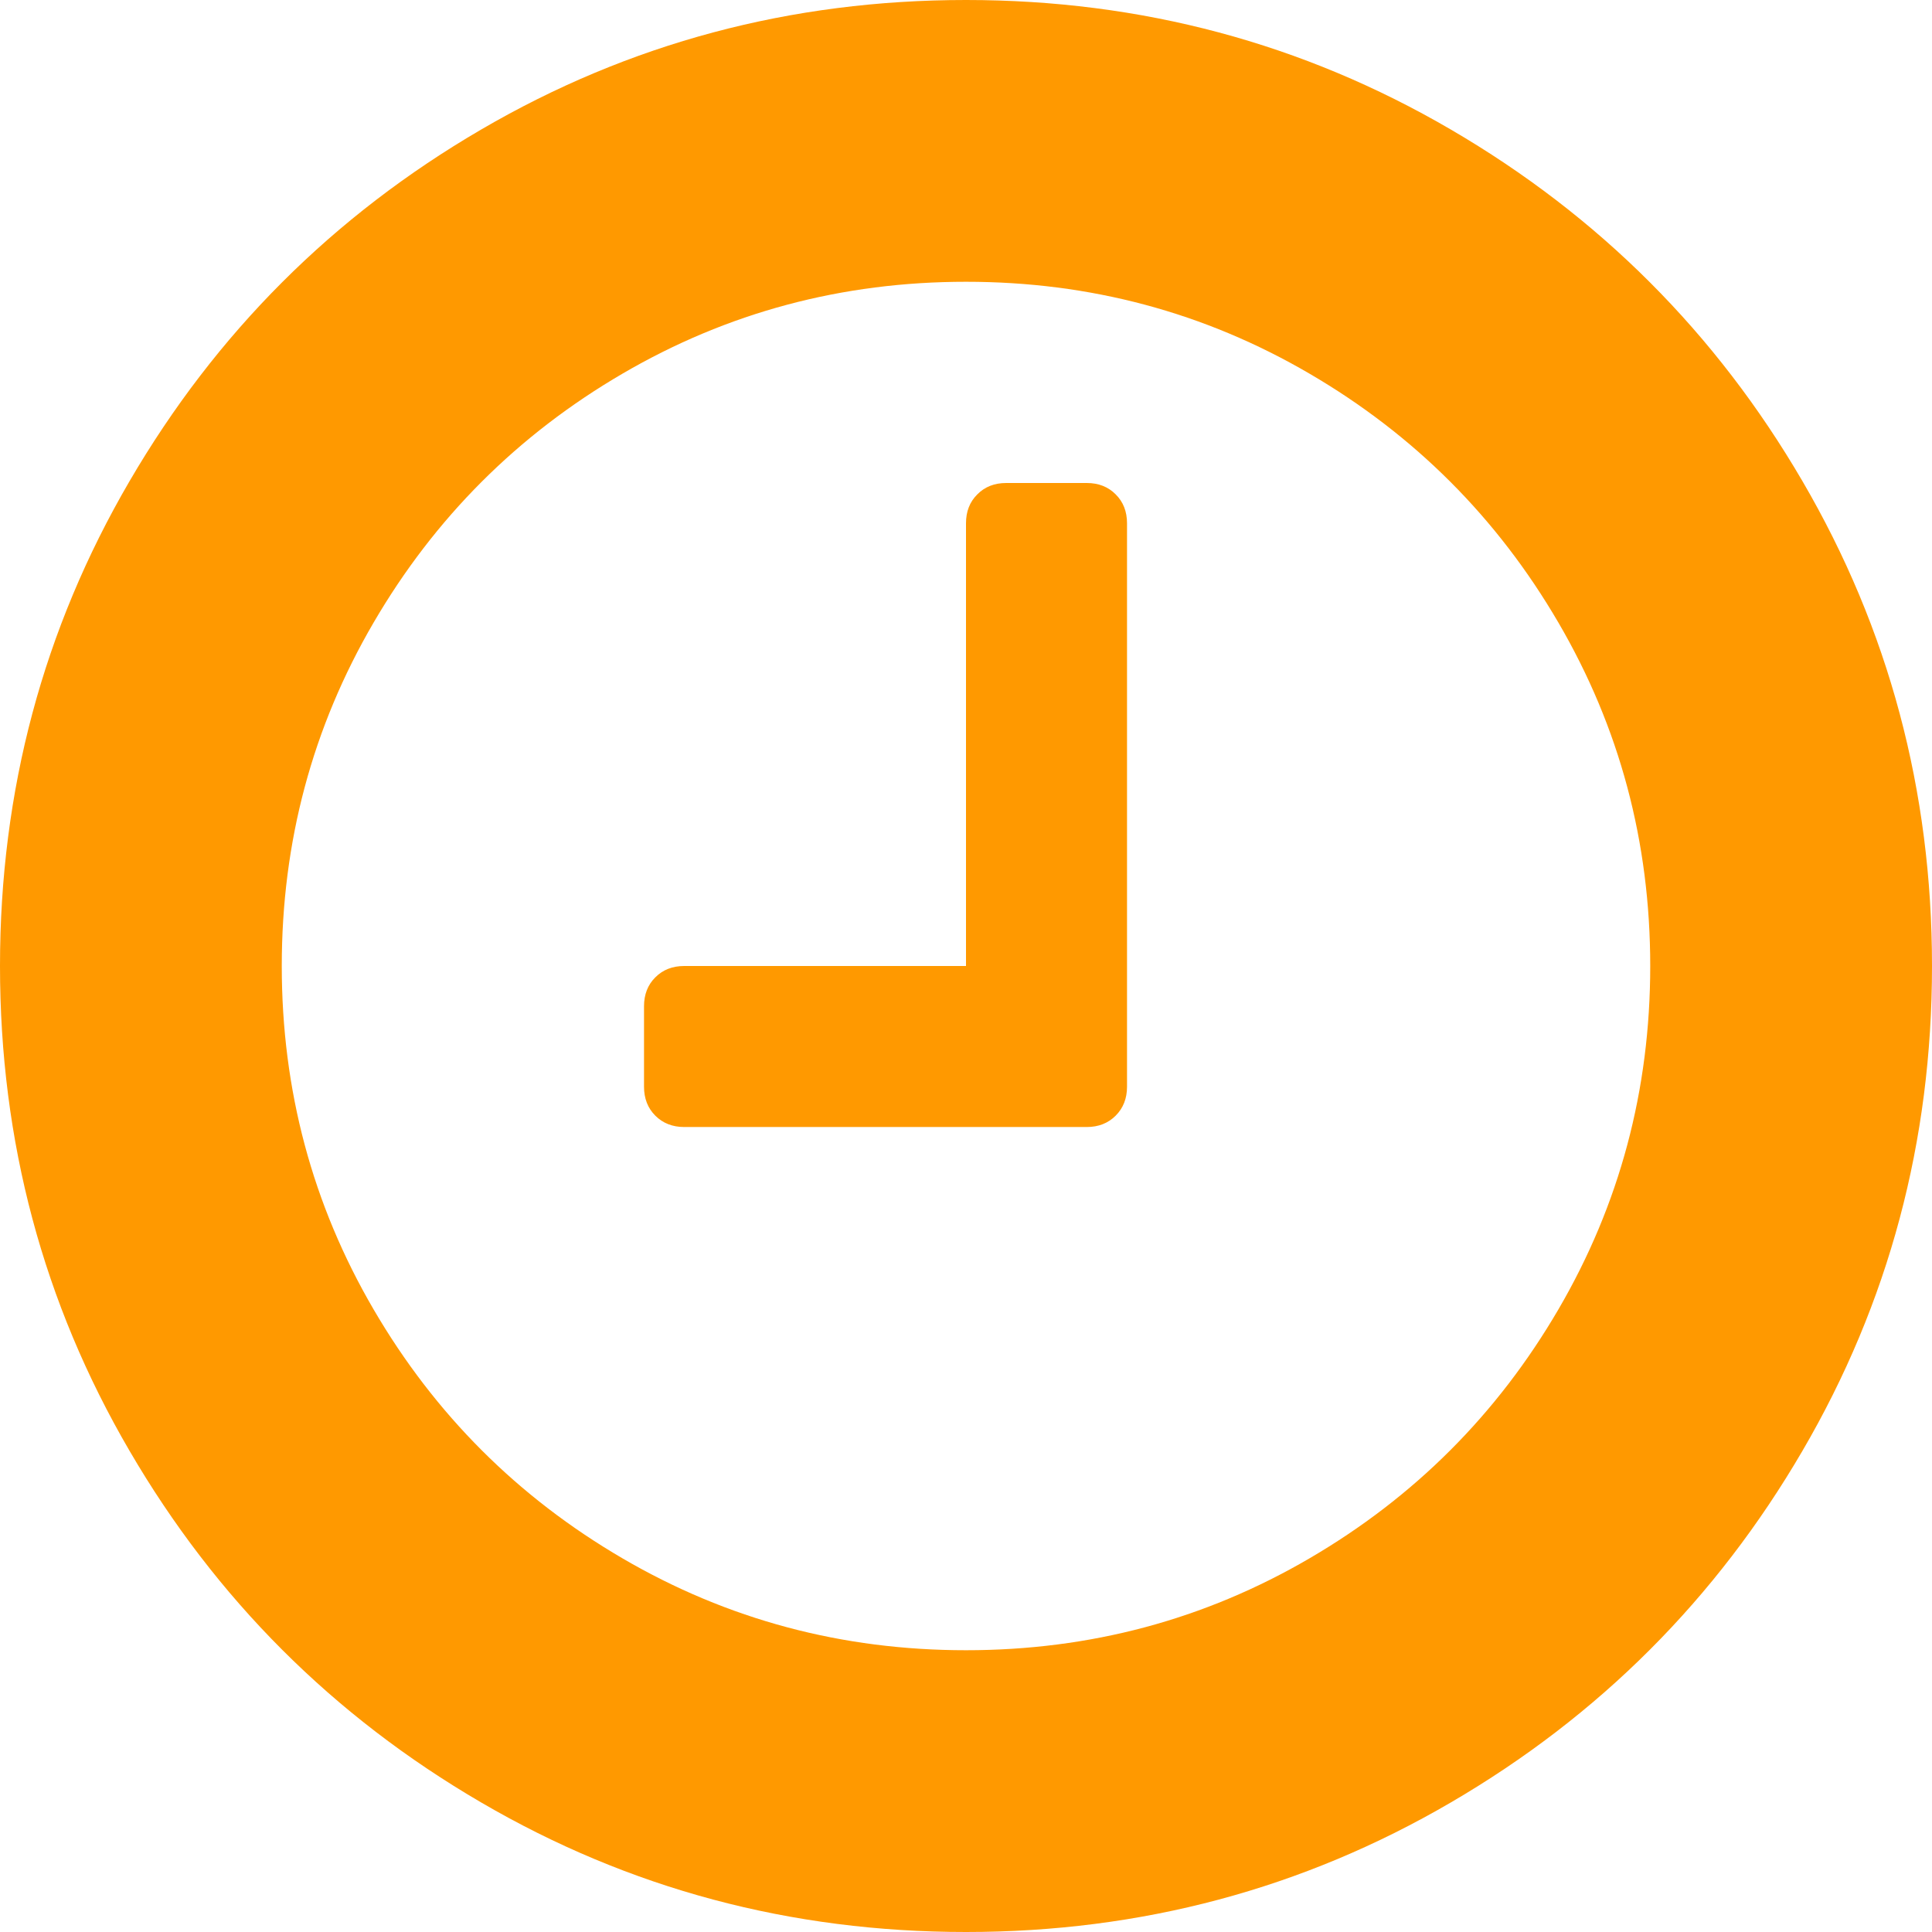
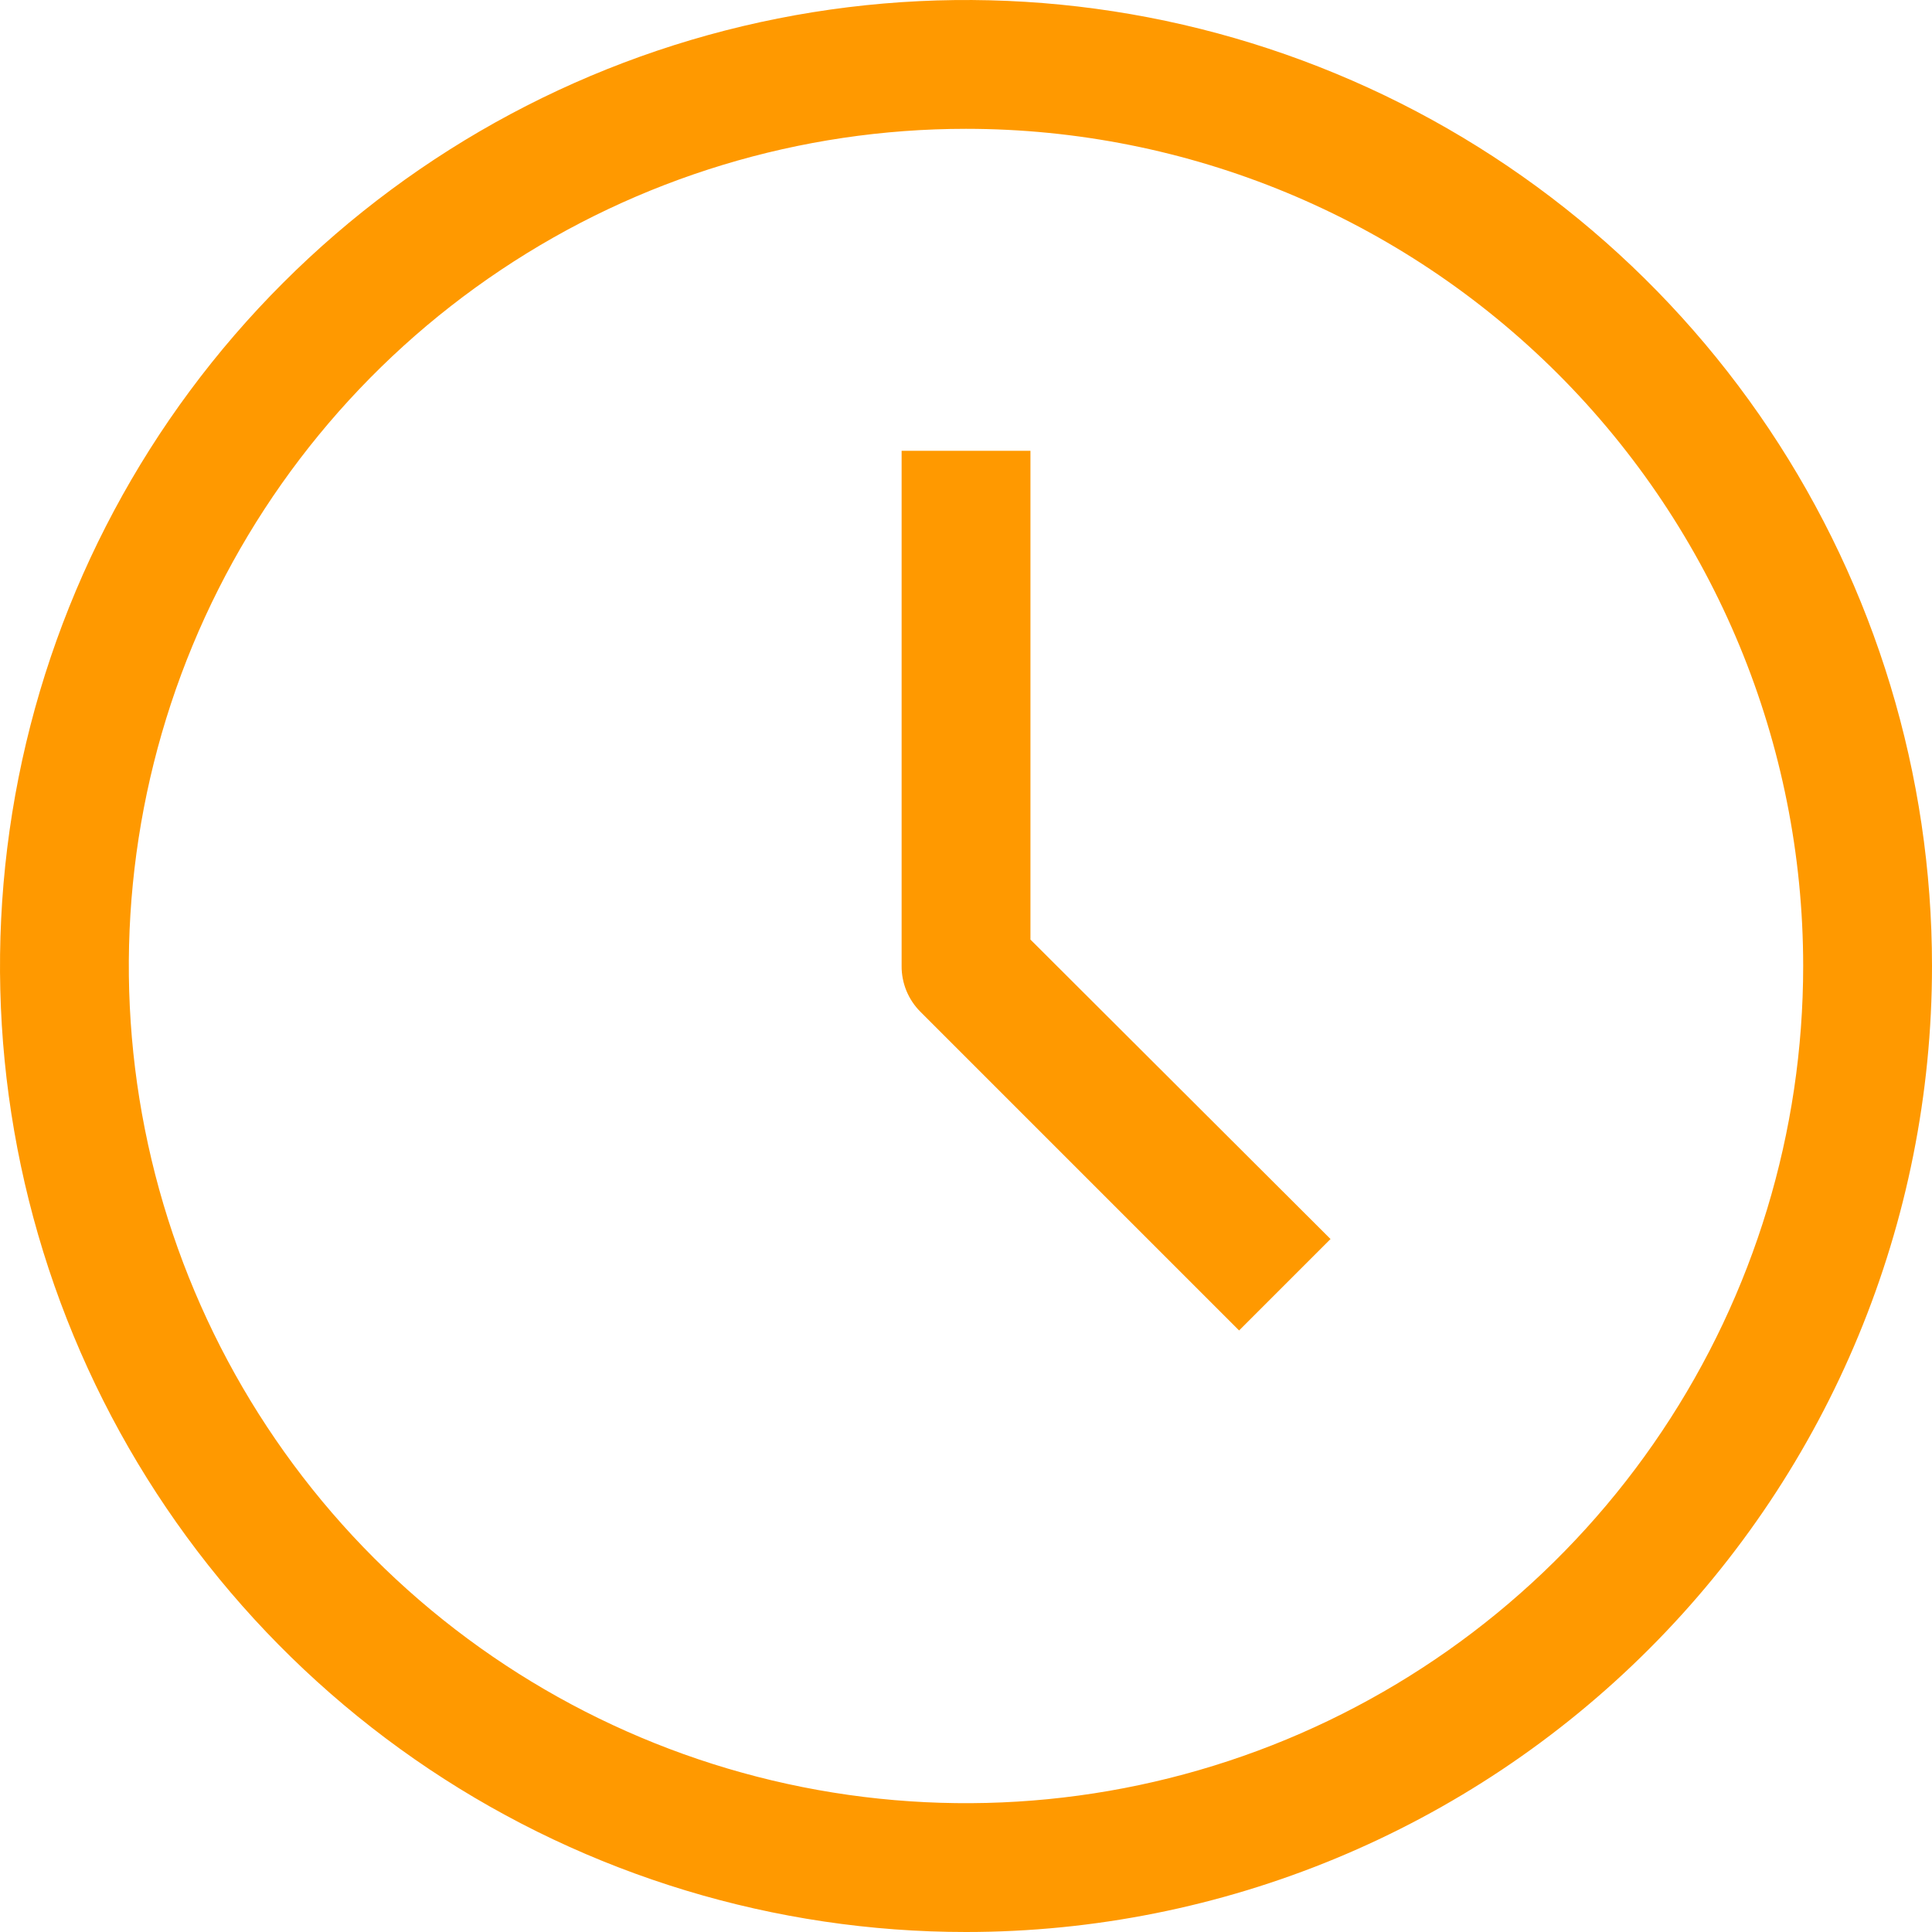
- <svg xmlns="http://www.w3.org/2000/svg" width="32" height="32" viewBox="0 0 32 32" fill="none">
-   <path d="M18.667 8.667V18C18.667 18.194 18.604 18.354 18.479 18.479C18.354 18.604 18.194 18.667 18 18.667H11.333C11.139 18.667 10.979 18.604 10.854 18.479C10.729 18.354 10.667 18.194 10.667 18V16.667C10.667 16.472 10.729 16.312 10.854 16.188C10.979 16.062 11.139 16 11.333 16H16V8.667C16 8.472 16.062 8.312 16.188 8.188C16.312 8.062 16.472 8 16.667 8H18C18.194 8 18.354 8.062 18.479 8.188C18.604 8.312 18.667 8.472 18.667 8.667ZM27.333 16C27.333 13.944 26.826 12.049 25.812 10.312C24.799 8.576 23.424 7.201 21.688 6.188C19.951 5.174 18.056 4.667 16 4.667C13.944 4.667 12.049 5.174 10.312 6.188C8.576 7.201 7.201 8.576 6.188 10.312C5.174 12.049 4.667 13.944 4.667 16C4.667 18.056 5.174 19.951 6.188 21.688C7.201 23.424 8.576 24.799 10.312 25.812C12.049 26.826 13.944 27.333 16 27.333C18.056 27.333 19.951 26.826 21.688 25.812C23.424 24.799 24.799 23.424 25.812 21.688C26.826 19.951 27.333 18.056 27.333 16ZM32 16C32 18.903 31.285 21.58 29.854 24.031C28.424 26.483 26.483 28.424 24.031 29.854C21.58 31.285 18.903 32 16 32C13.097 32 10.42 31.285 7.969 29.854C5.517 28.424 3.576 26.483 2.146 24.031C0.715 21.58 0 18.903 0 16C0 13.097 0.715 10.42 2.146 7.969C3.576 5.517 5.517 3.576 7.969 2.146C10.42 0.715 13.097 0 16 0C18.903 0 21.58 0.715 24.031 2.146C26.483 3.576 28.424 5.517 29.854 7.969C31.285 10.42 32 13.097 32 16Z" fill="#FF9900" />
+ <svg xmlns="http://www.w3.org/2000/svg" width="28" height="28" viewBox="0 0 28 28" fill="none">
+   <path d="M14 28C11.231 28 8.524 27.179 6.222 25.641C3.92 24.102 2.125 21.916 1.066 19.358C0.006 16.799 -0.271 13.985 0.269 11.269C0.809 8.553 2.143 6.058 4.101 4.101C6.058 2.143 8.553 0.809 11.269 0.269C13.985 -0.271 16.799 0.006 19.358 1.066C21.916 2.125 24.102 3.92 25.641 6.222C27.179 8.524 28 11.231 28 14C28 17.713 26.525 21.274 23.899 23.899C21.274 26.525 17.713 28 14 28ZM14 1.867C11.6 1.867 9.254 2.578 7.259 3.912C5.264 5.245 3.709 7.14 2.79 9.357C1.872 11.574 1.632 14.014 2.1 16.367C2.568 18.721 3.724 20.883 5.42 22.58C7.117 24.276 9.279 25.432 11.633 25.9C13.986 26.368 16.426 26.128 18.643 25.21C20.86 24.291 22.755 22.736 24.088 20.741C25.422 18.746 26.133 16.4 26.133 14C26.133 10.782 24.855 7.696 22.58 5.42C20.304 3.145 17.218 1.867 14 1.867Z" fill="#FF9900" />
+   <path d="M17.958 19.282L13.338 14.662C13.251 14.575 13.183 14.472 13.136 14.358C13.09 14.245 13.066 14.123 13.067 14V6.533H14.934V13.617L19.283 17.957L17.958 19.282Z" fill="#FF9900" />
</svg>
